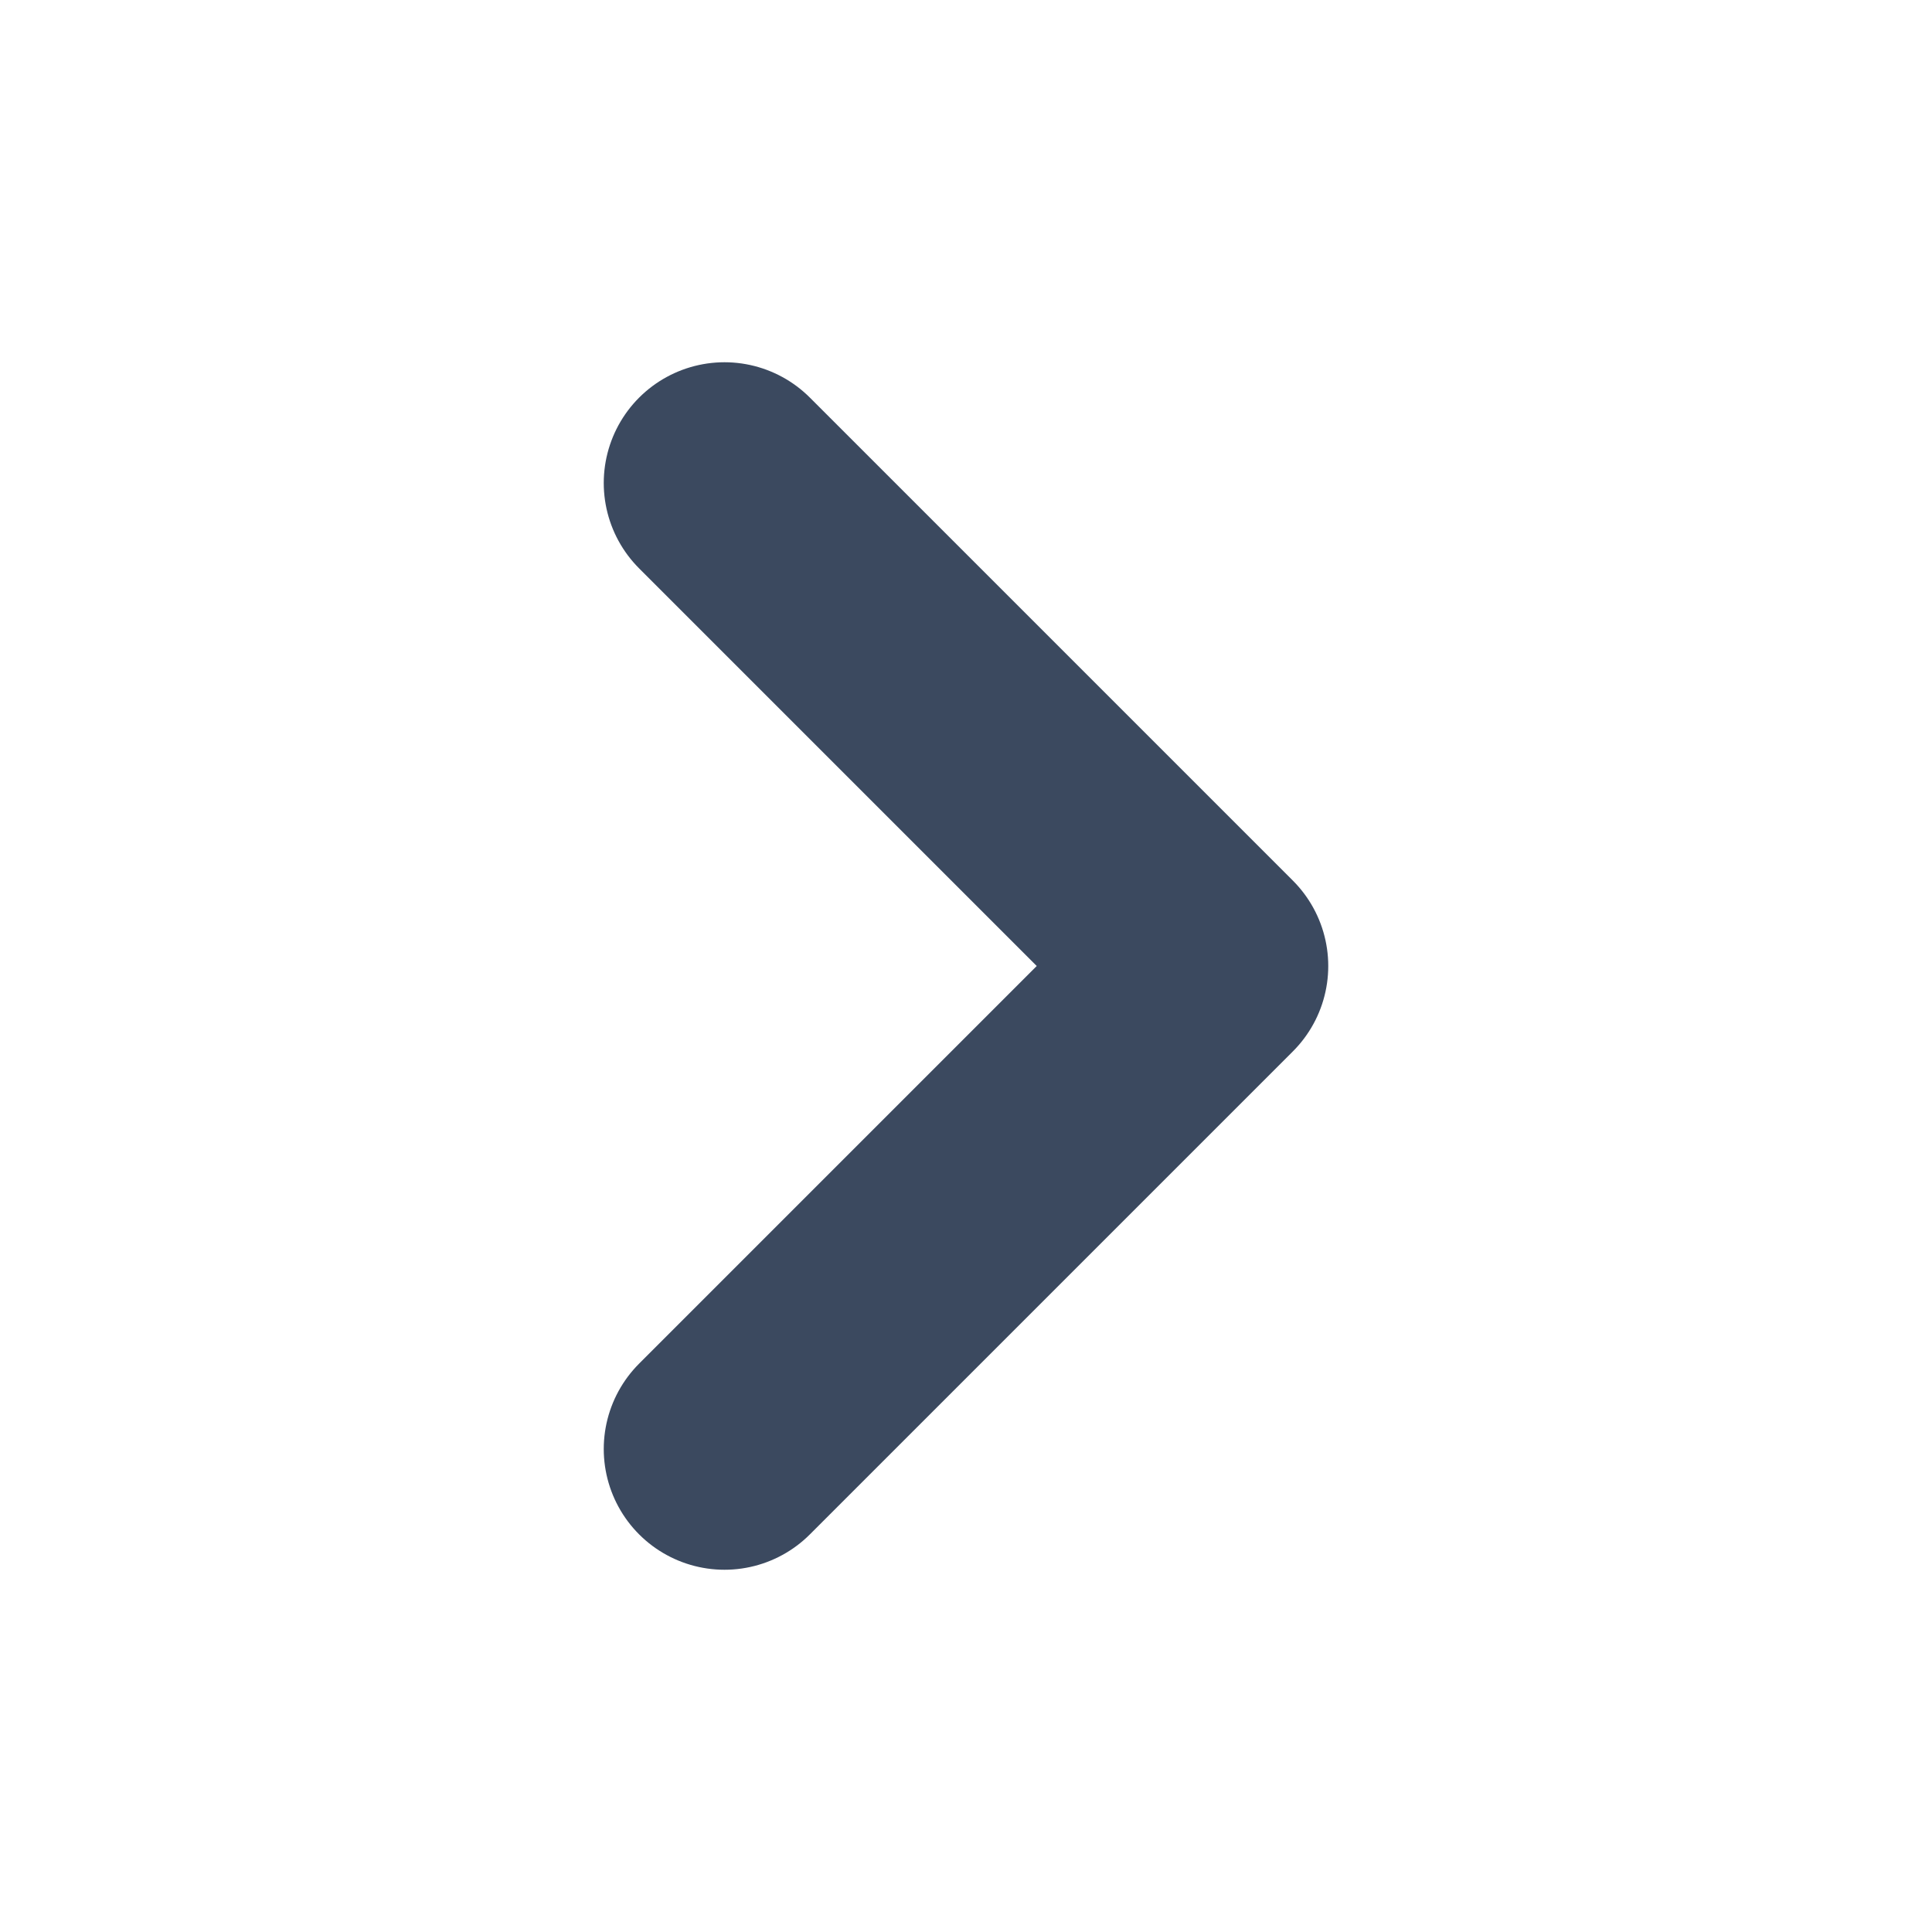
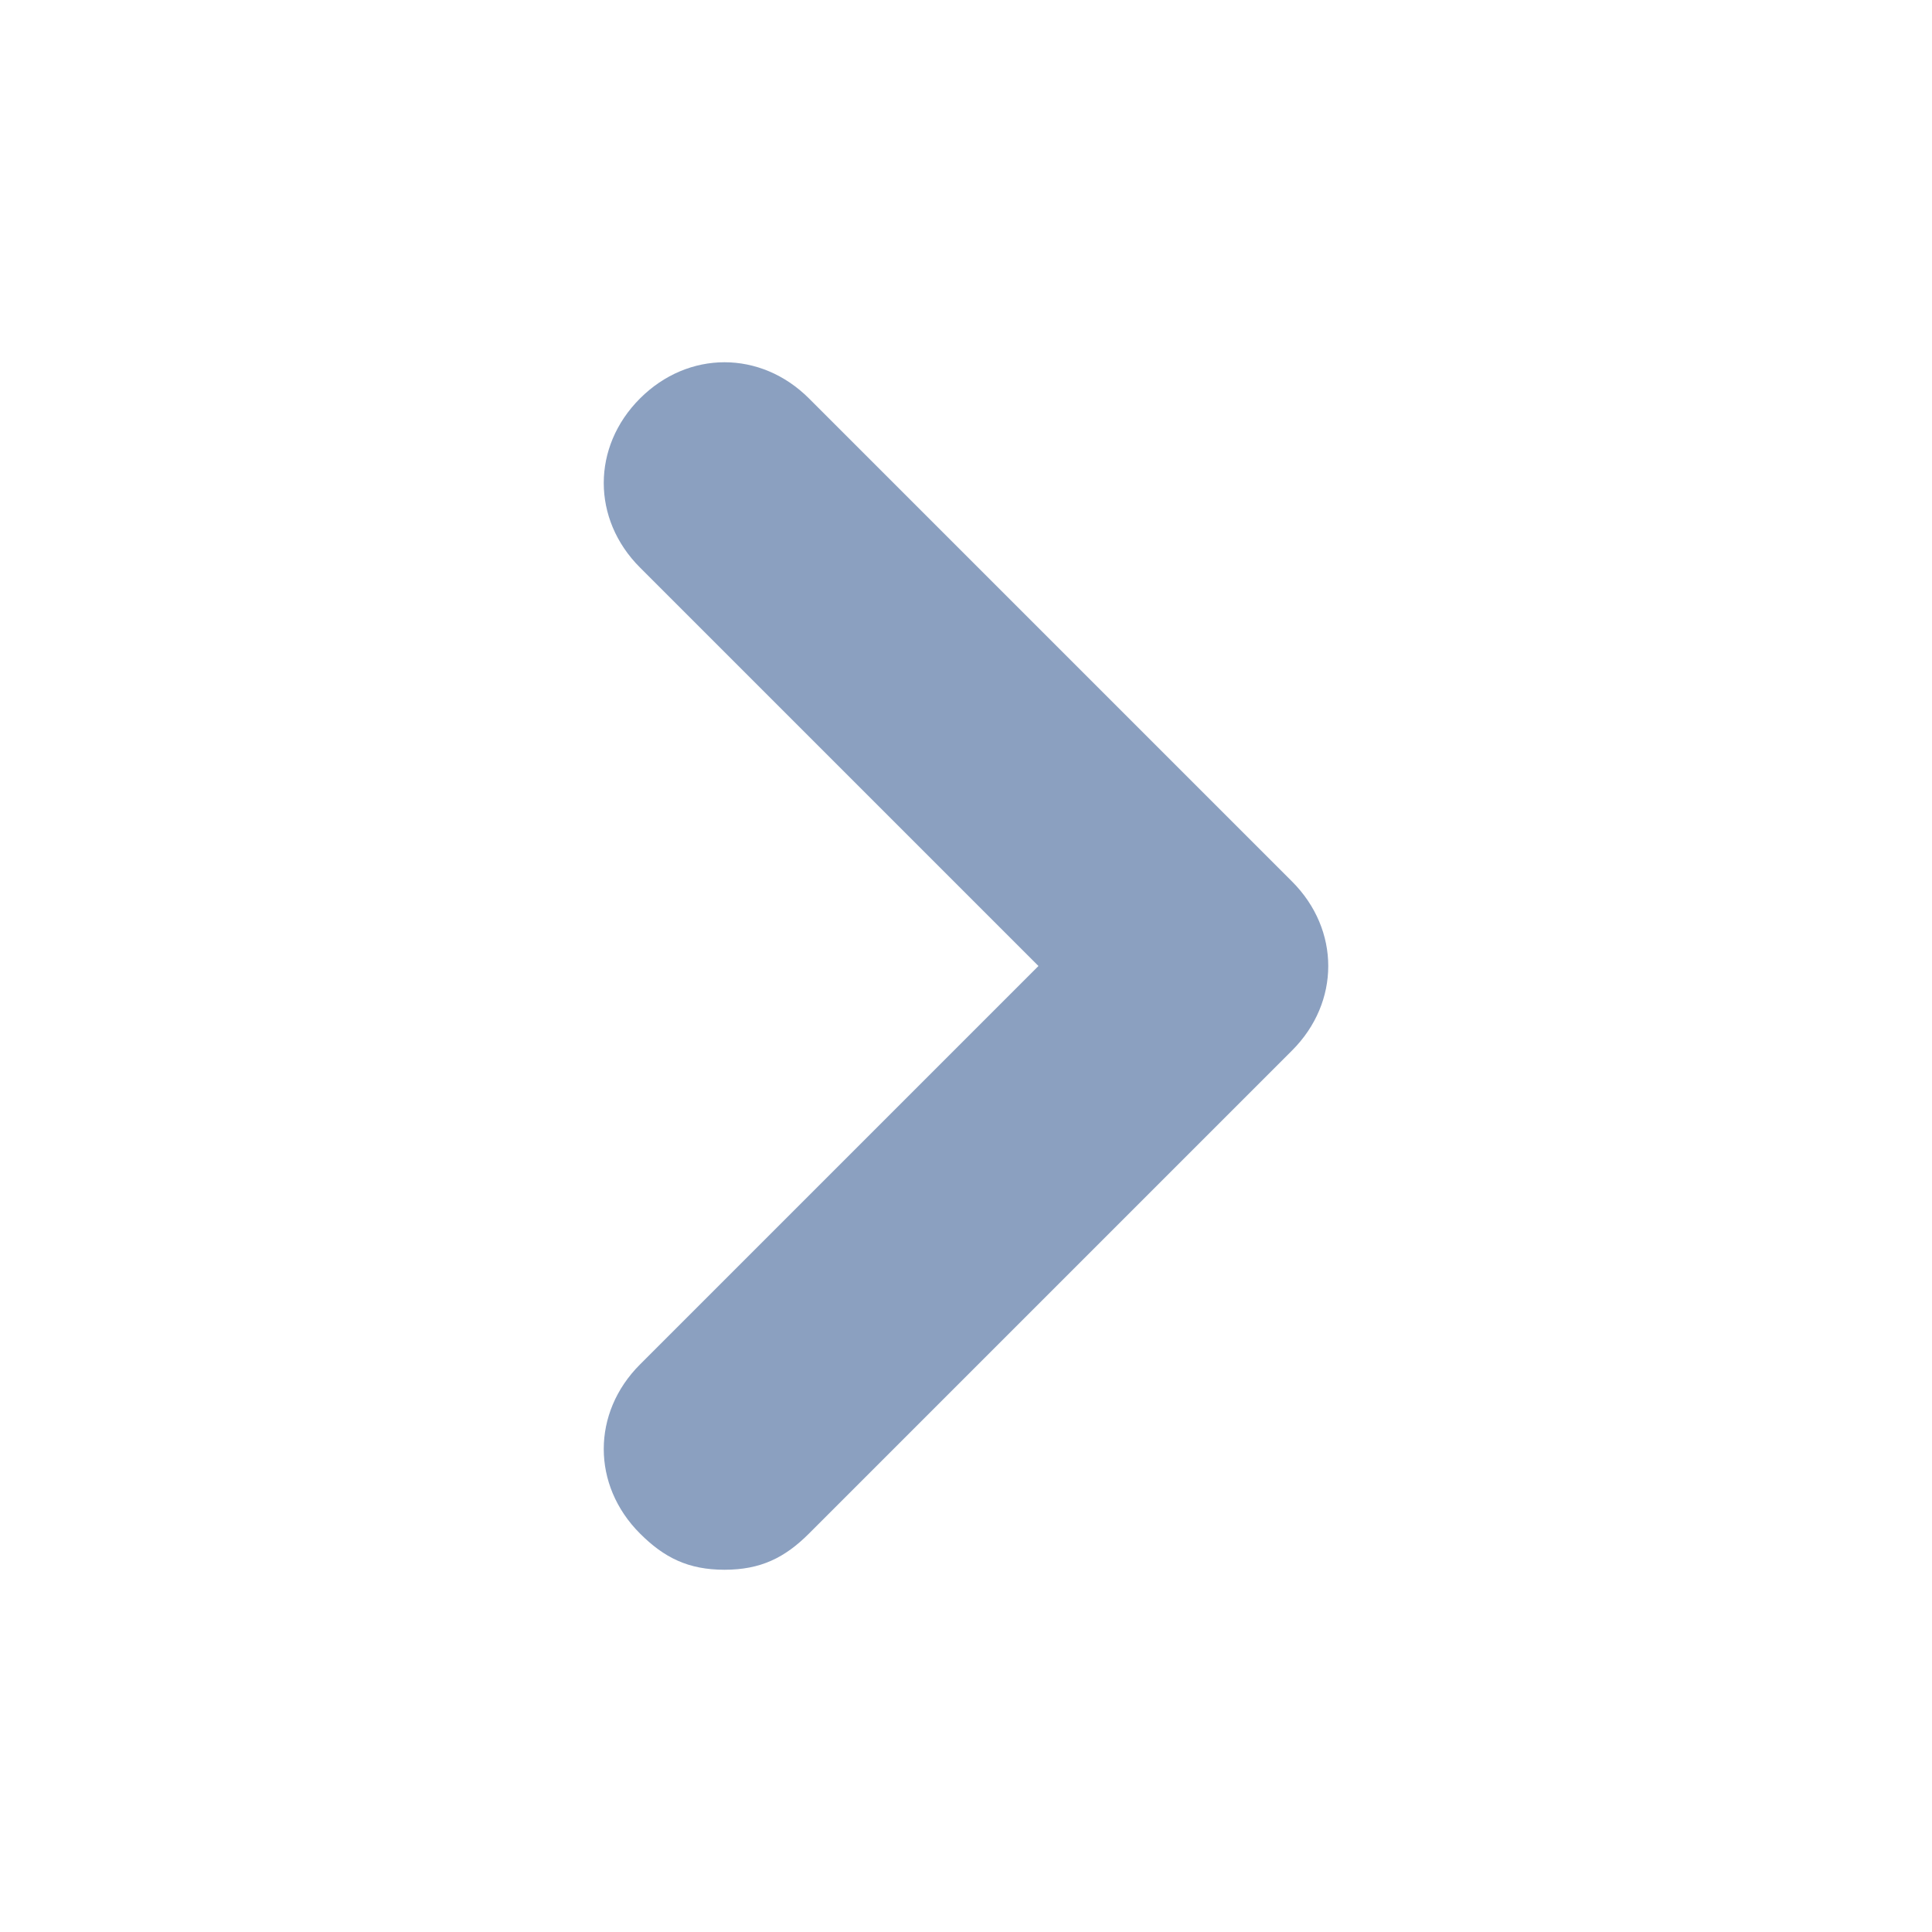
- <svg xmlns="http://www.w3.org/2000/svg" width="16" height="16" viewBox="0 0 16 16" fill="none">
-   <path d="M6 12l4-4-4-4" stroke="#3B495F" stroke-width="2" stroke-linecap="round" stroke-linejoin="round" />
+ <svg xmlns="http://www.w3.org/2000/svg" version="1.1" id="Layer_1" x="0px" y="0px" viewBox="0 0 16 16" style="enable-background:new 0 0 16 16;" xml:space="preserve">
+   <style type="text/css">
+ 	.st0{fill:#8BA0C0;}
+ </style>
+   <path class="st0" d="M6,13c-0.3,0-0.5-0.1-0.7-0.3c-0.4-0.4-0.4-1,0-1.4L8.6,8L5.3,4.7c-0.4-0.4-0.4-1,0-1.4s1-0.4,1.4,0l4,4  c0.4,0.4,0.4,1,0,1.4l-4,4C6.5,12.9,6.3,13,6,13z" />
</svg>
